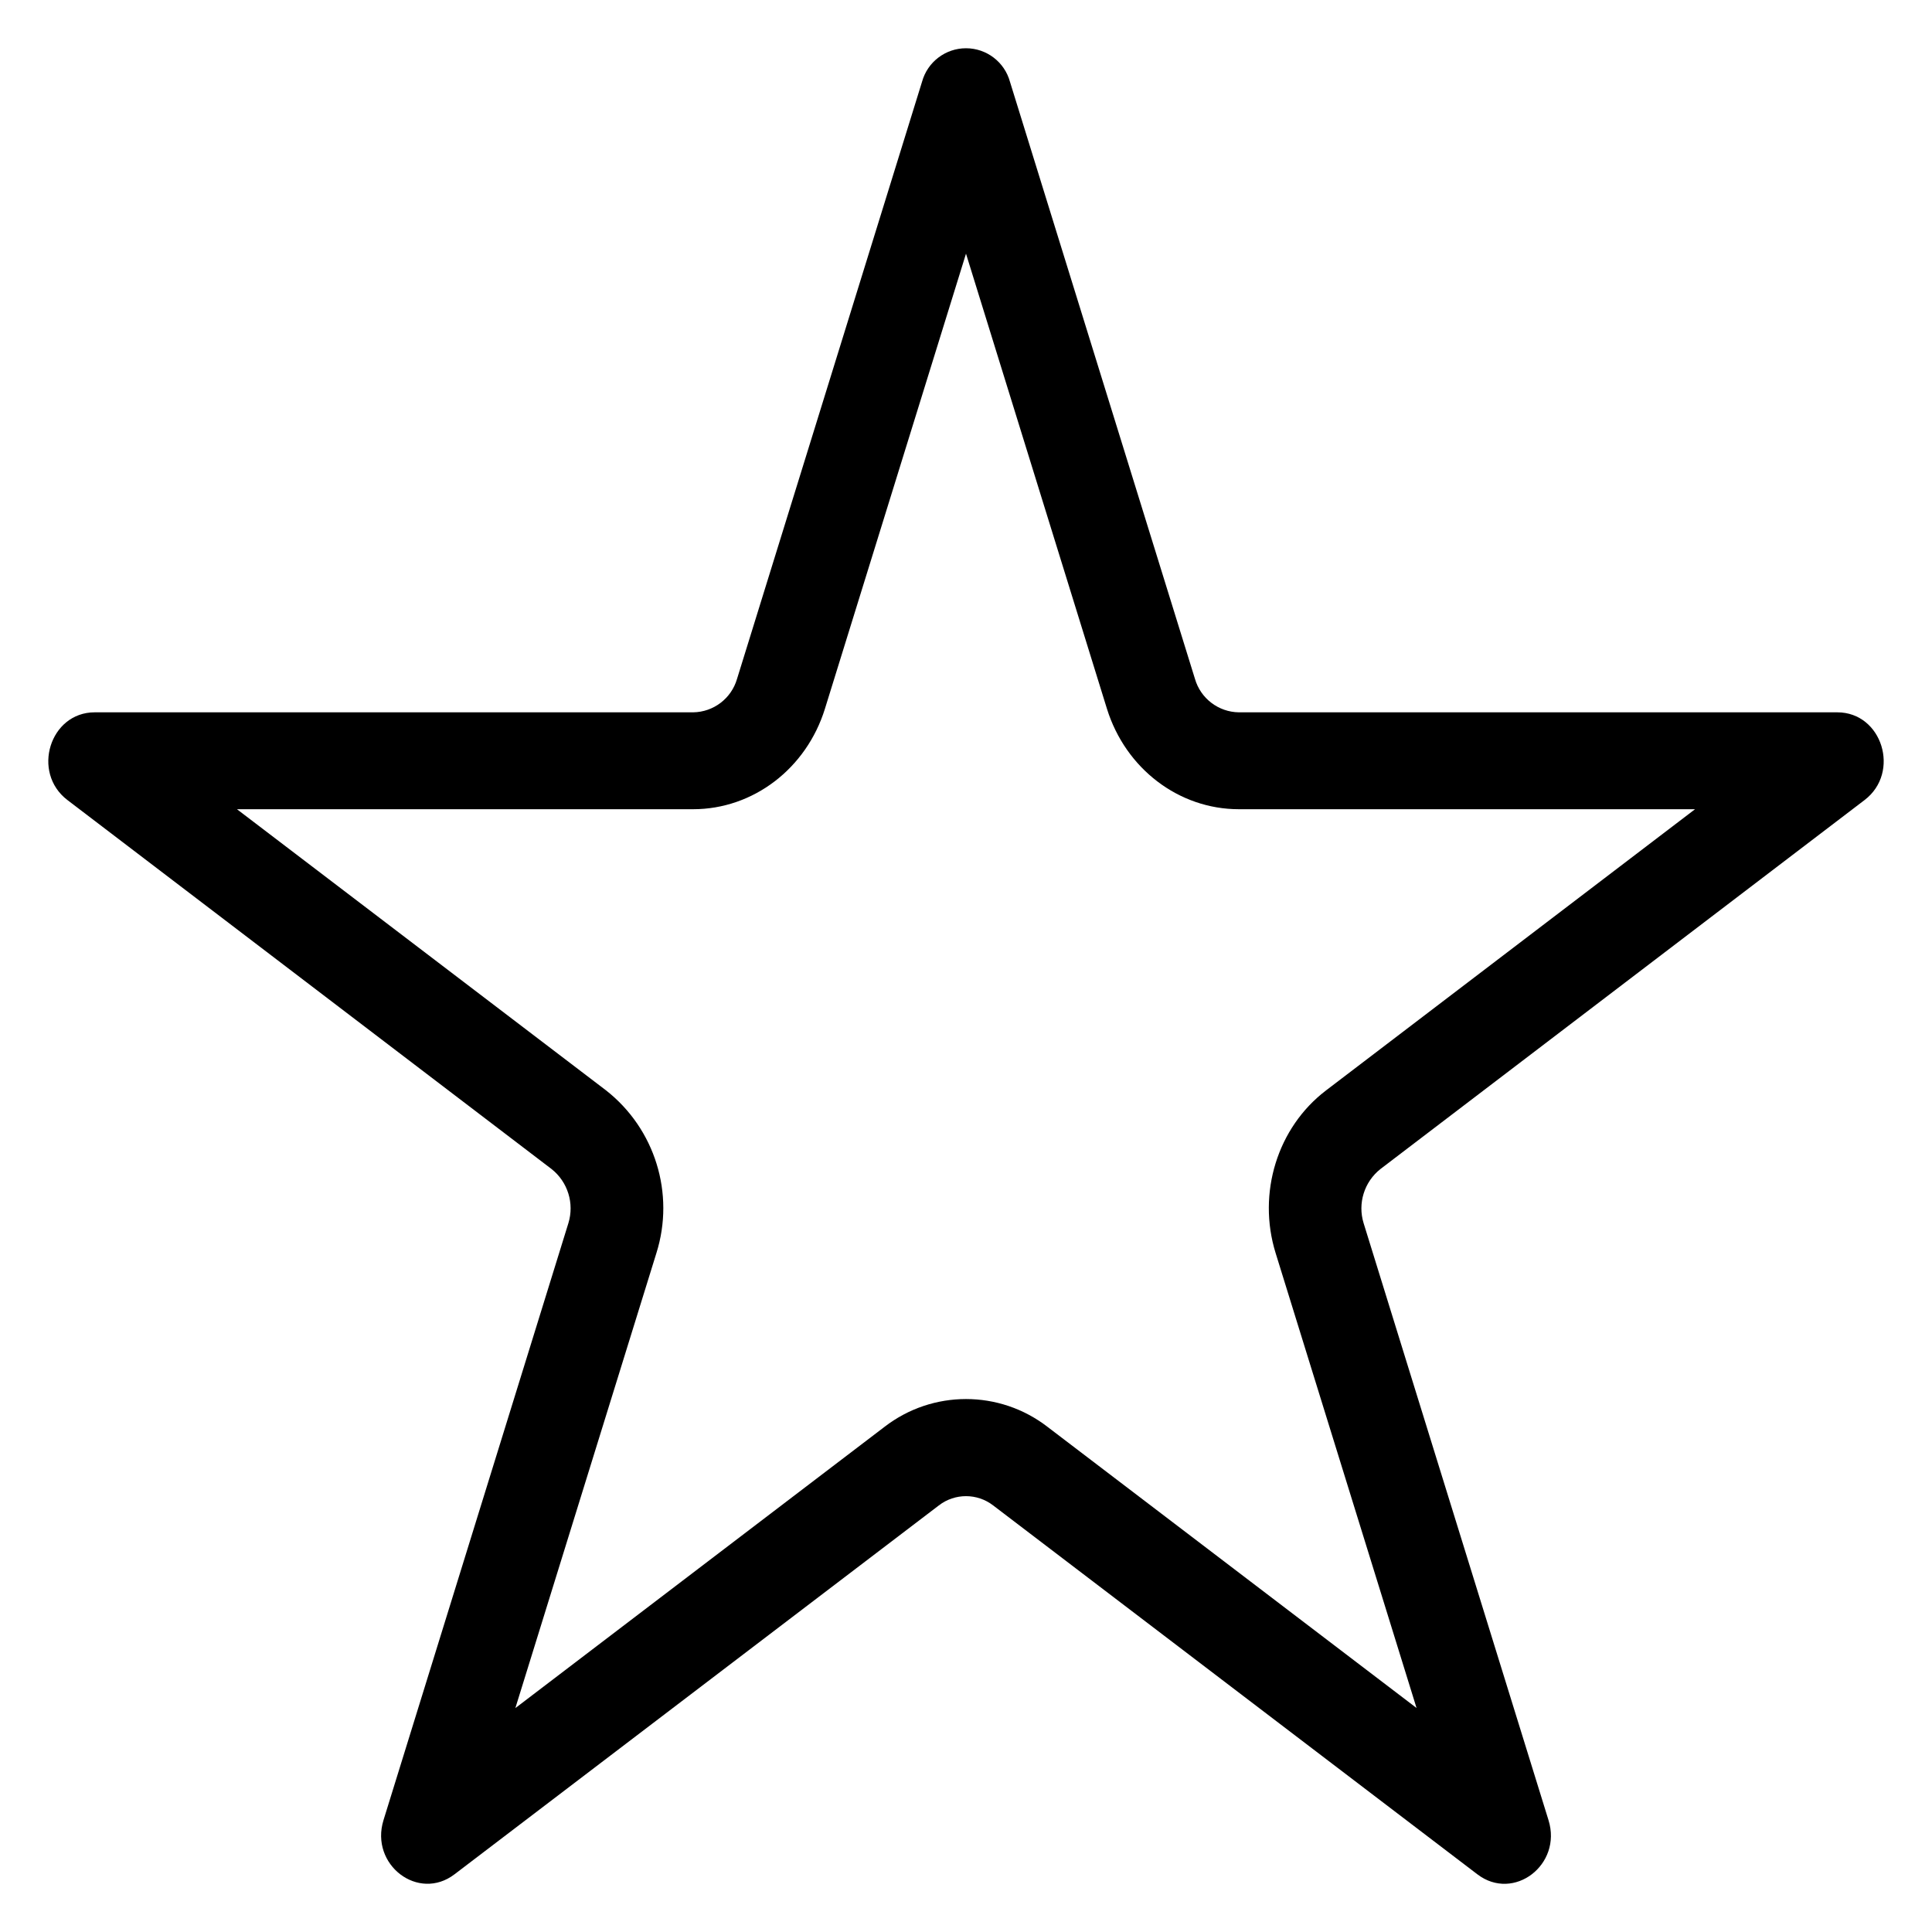
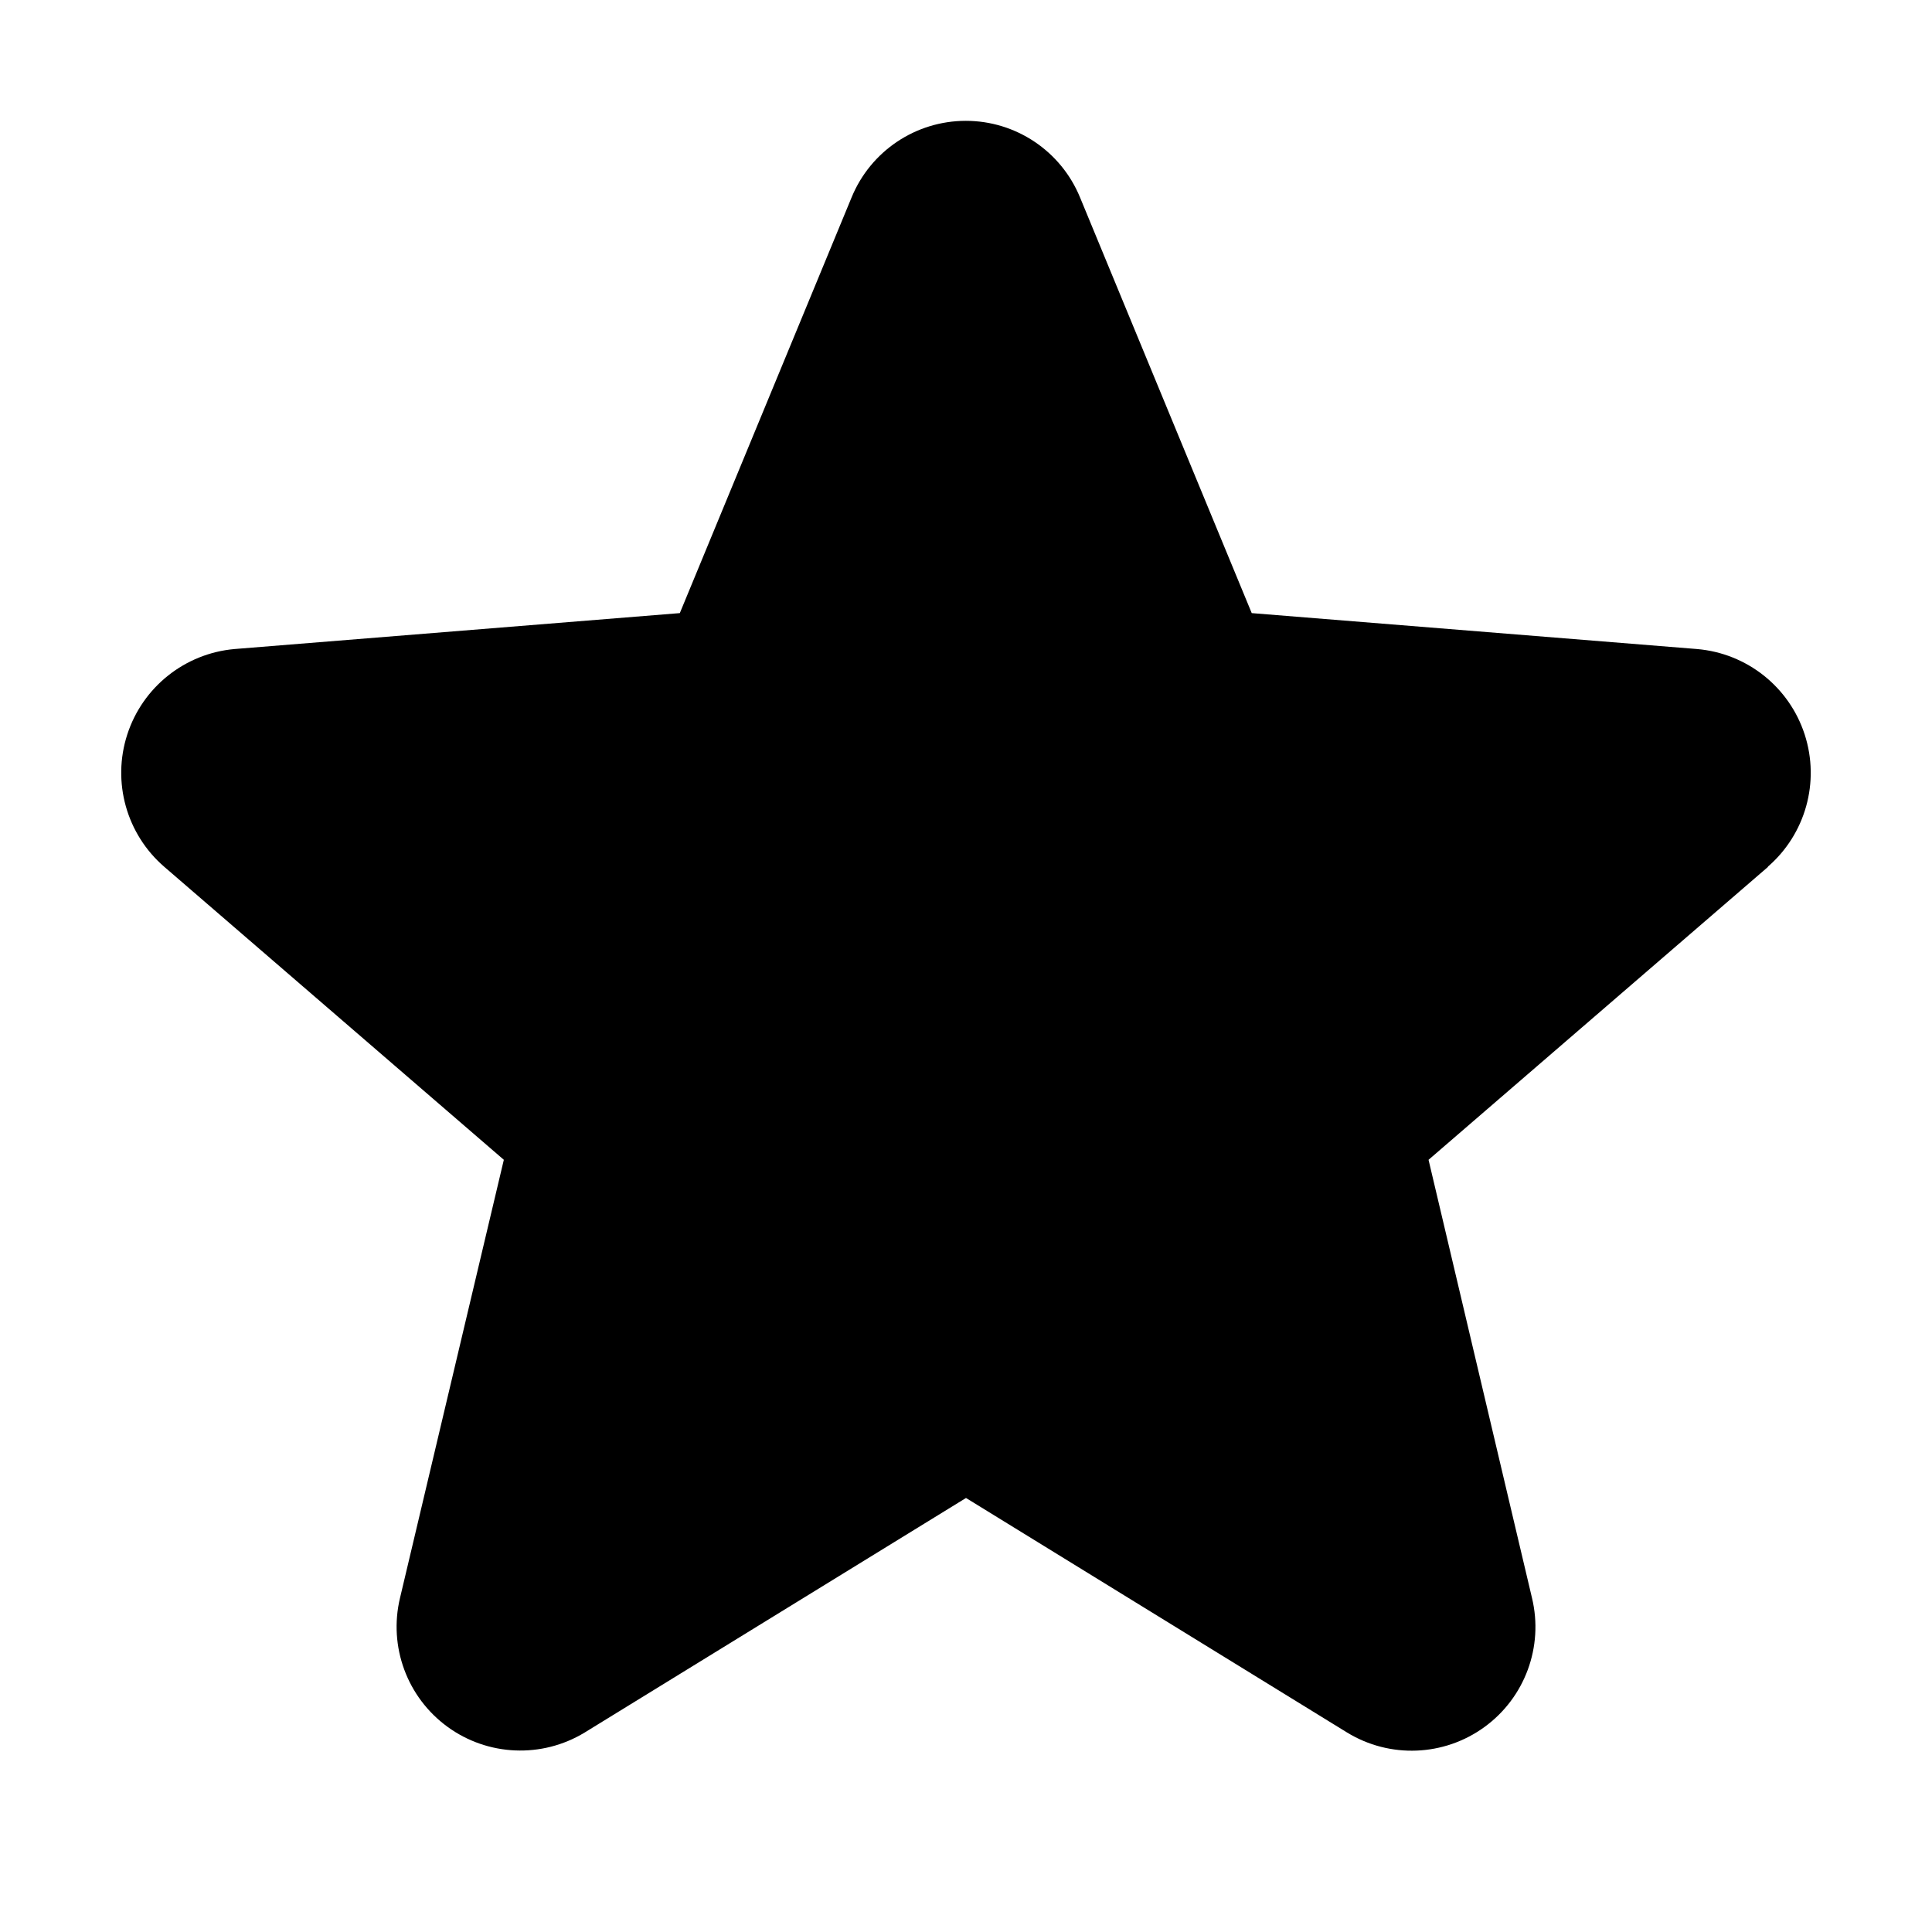
- <svg xmlns="http://www.w3.org/2000/svg" class="icon icon-accordion icon-star" viewBox="0 0 20 20">
-   <path fill-rule="evenodd" d="m10 2.626-1.46 4.71c-.192.62-.743 1.041-1.365 1.041H2.453l3.82 2.91a1.55 1.55 0 0 1 .522 1.685l-1.46 4.71 3.821-2.911a1.38 1.38 0 0 1 1.688 0l3.82 2.91-1.459-4.71c-.192-.62.019-1.3.522-1.683l3.82-2.911h-4.722c-.622 0-1.173-.42-1.366-1.04zm.455-1.78a.472.472 0 0 0-.91 0L7.63 7.027a.48.48 0 0 1-.455.347H.98c-.464 0-.657.622-.282.908l5.012 3.82a.52.52 0 0 1 .174.56l-1.914 6.18c-.143.462.361.847.736.56l5.013-3.818a.46.46 0 0 1 .562 0l5.013 3.819c.375.286.88-.099.736-.561l-1.914-6.18a.52.52 0 0 1 .174-.56l5.012-3.82c.375-.286.182-.908-.282-.908h-6.195a.48.48 0 0 1-.455-.347z" />
+ <svg xmlns="http://www.w3.org/2000/svg" class="icon icon-accordion icon-star" width="20" height="20" fill="currentColor" viewBox="0 0 256 256">
+   <path d="M234.29,114.85l-45,38.83L203,211.75a16.4,16.4,0,0,1-24.5,17.82L128,198.49,77.47,229.57A16.4,16.4,0,0,1,53,211.75l13.76-58.07-45-38.83A16.46,16.46,0,0,1,31.08,86l59-4.76,22.76-55.08a16.36,16.36,0,0,1,30.27,0l22.75,55.08,59,4.76a16.46,16.46,0,0,1,9.37,28.86Z" />
</svg>
